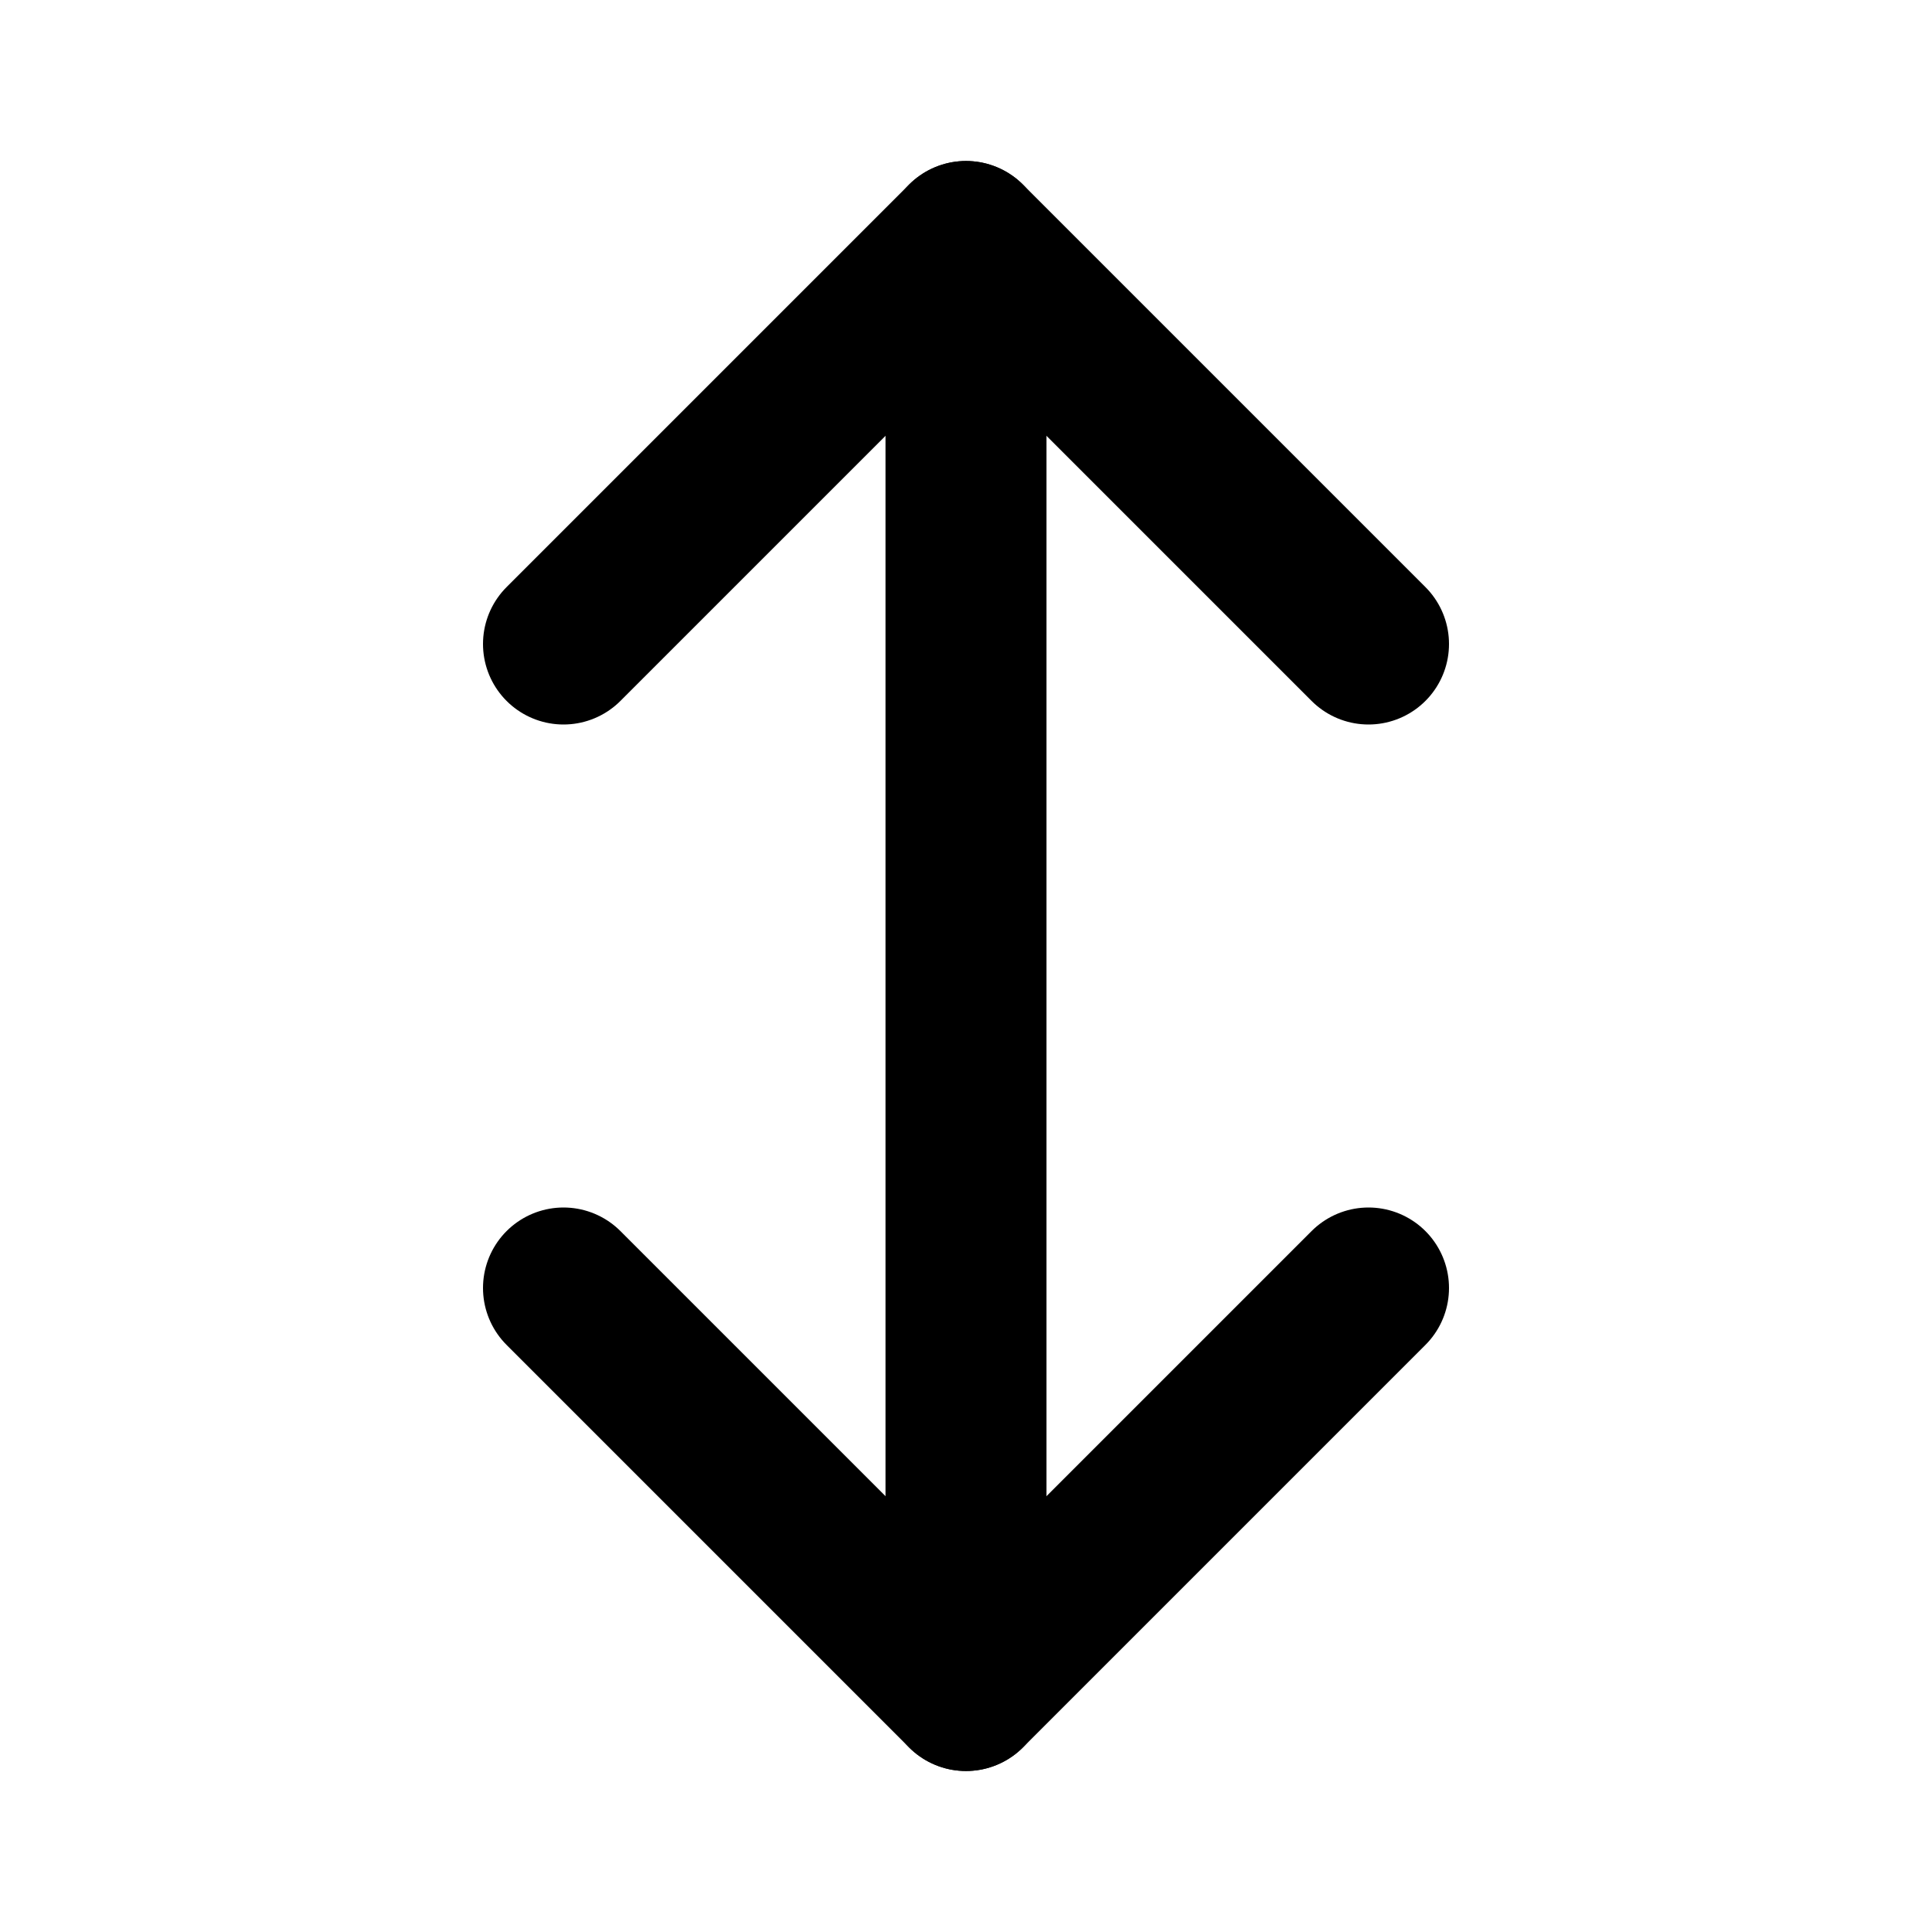
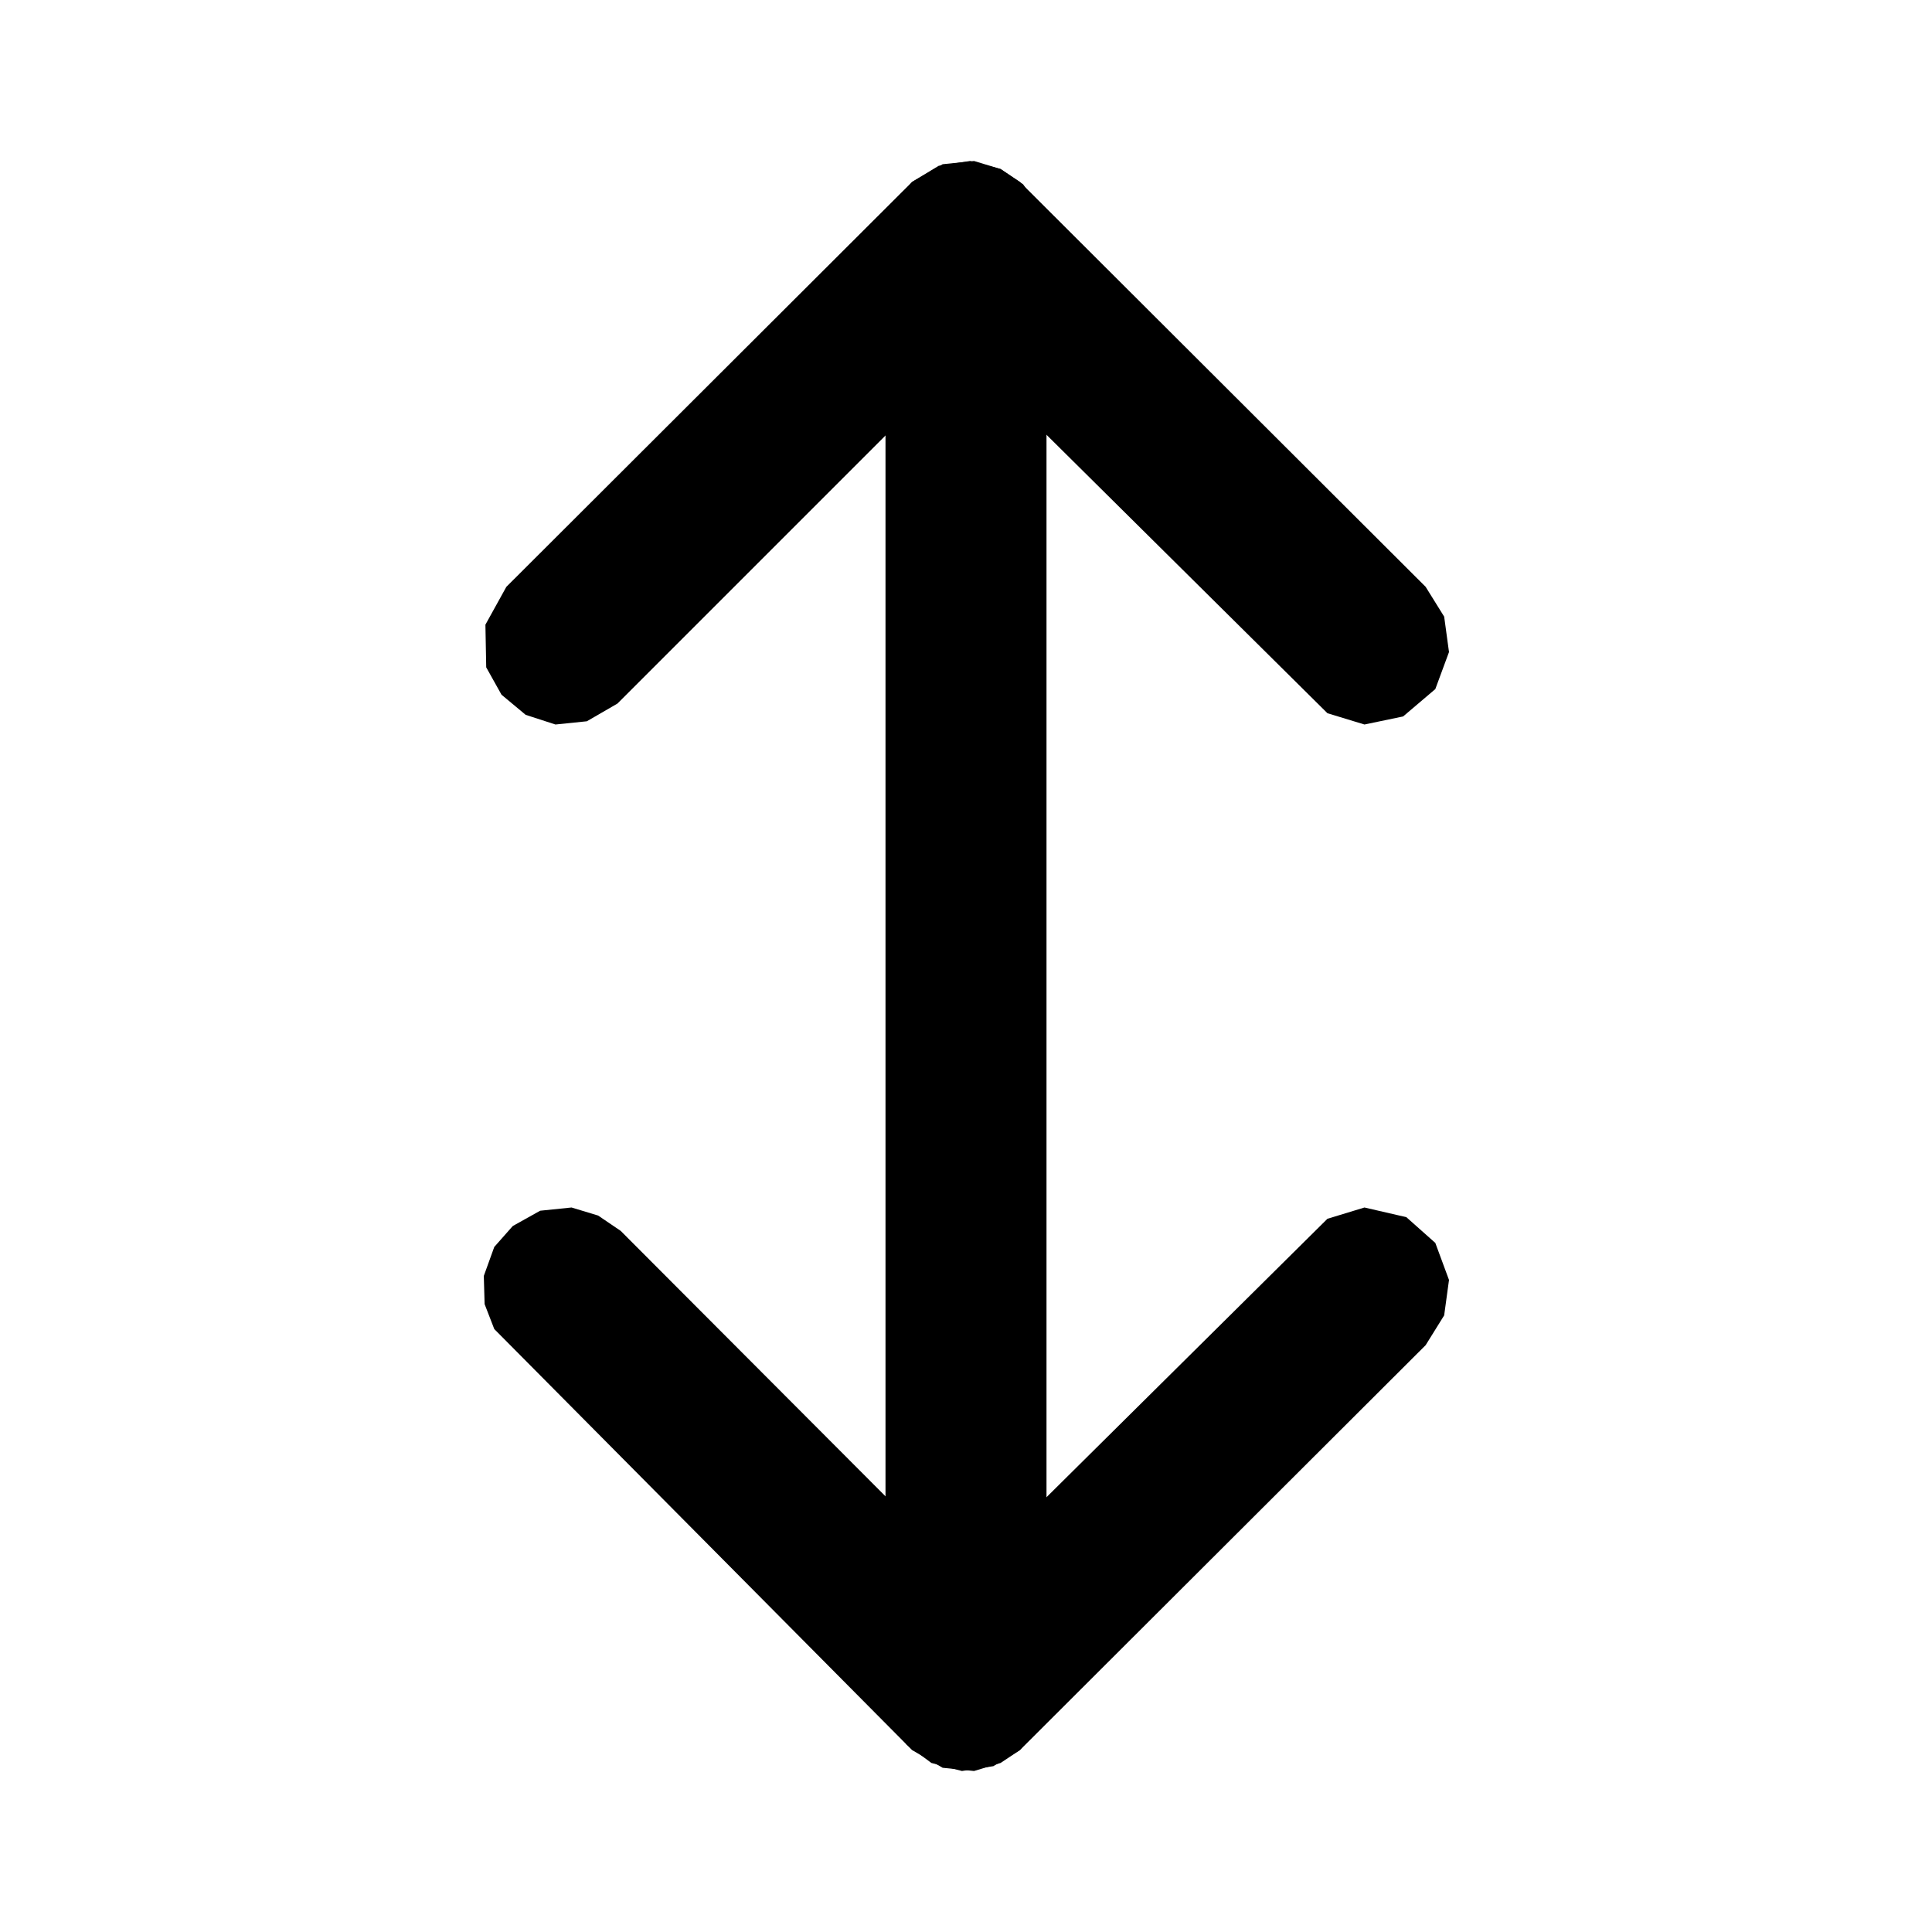
- <svg xmlns="http://www.w3.org/2000/svg" viewBox="0 0 24 24" fill="none" stroke="currentColor" stroke-width="2" stroke-linecap="round" stroke-linejoin="round">
-   <path d="M12 3v18" />
-   <path d="m7 8 5-5 5 5" />
-   <path d="m7 16 5 5 5-5" />
+ <svg xmlns="http://www.w3.org/2000/svg" viewBox="0 0 24 24" fill="currentColor">
+   <path fill-rule="evenodd" d="M11 21L11.06 21.34L11.26 21.67L11.57 21.9L11.95 22L12.34 21.94L12.67 21.74L12.9 21.43L13 21.05L13 2.95L12.9 2.57L12.71 2.29L12.43 2.1L12.05 2L11.66 2.06L11.33 2.26L11.1 2.57L11 2.95Z" />
+   <path fill-rule="evenodd" d="M7.67 8.74L12 4.41L16.49 8.86L16.95 9L17.43 8.9L17.83 8.56L18 8.1L17.94 7.66L17.71 7.29L12.67 2.26L12.43 2.1L12.1 2L11.71 2.04L11.33 2.26L6.29 7.29L6.03 7.76L6.04 8.29L6.23 8.63L6.53 8.88L6.9 9L7.29 8.96Z" />
+   <path fill-rule="evenodd" d="M6.14 16.51L11.33 21.74L11.71 21.96L12.1 22L12.43 21.9L12.67 21.74L17.71 16.71L17.94 16.34L18 15.9L17.83 15.44L17.47 15.12L16.95 15L16.49 15.14L12 19.59L7.71 15.29L7.43 15.1L7.1 15L6.71 15.04L6.37 15.23L6.14 15.49L6.01 15.85L6.02 16.2Z" />
</svg>
